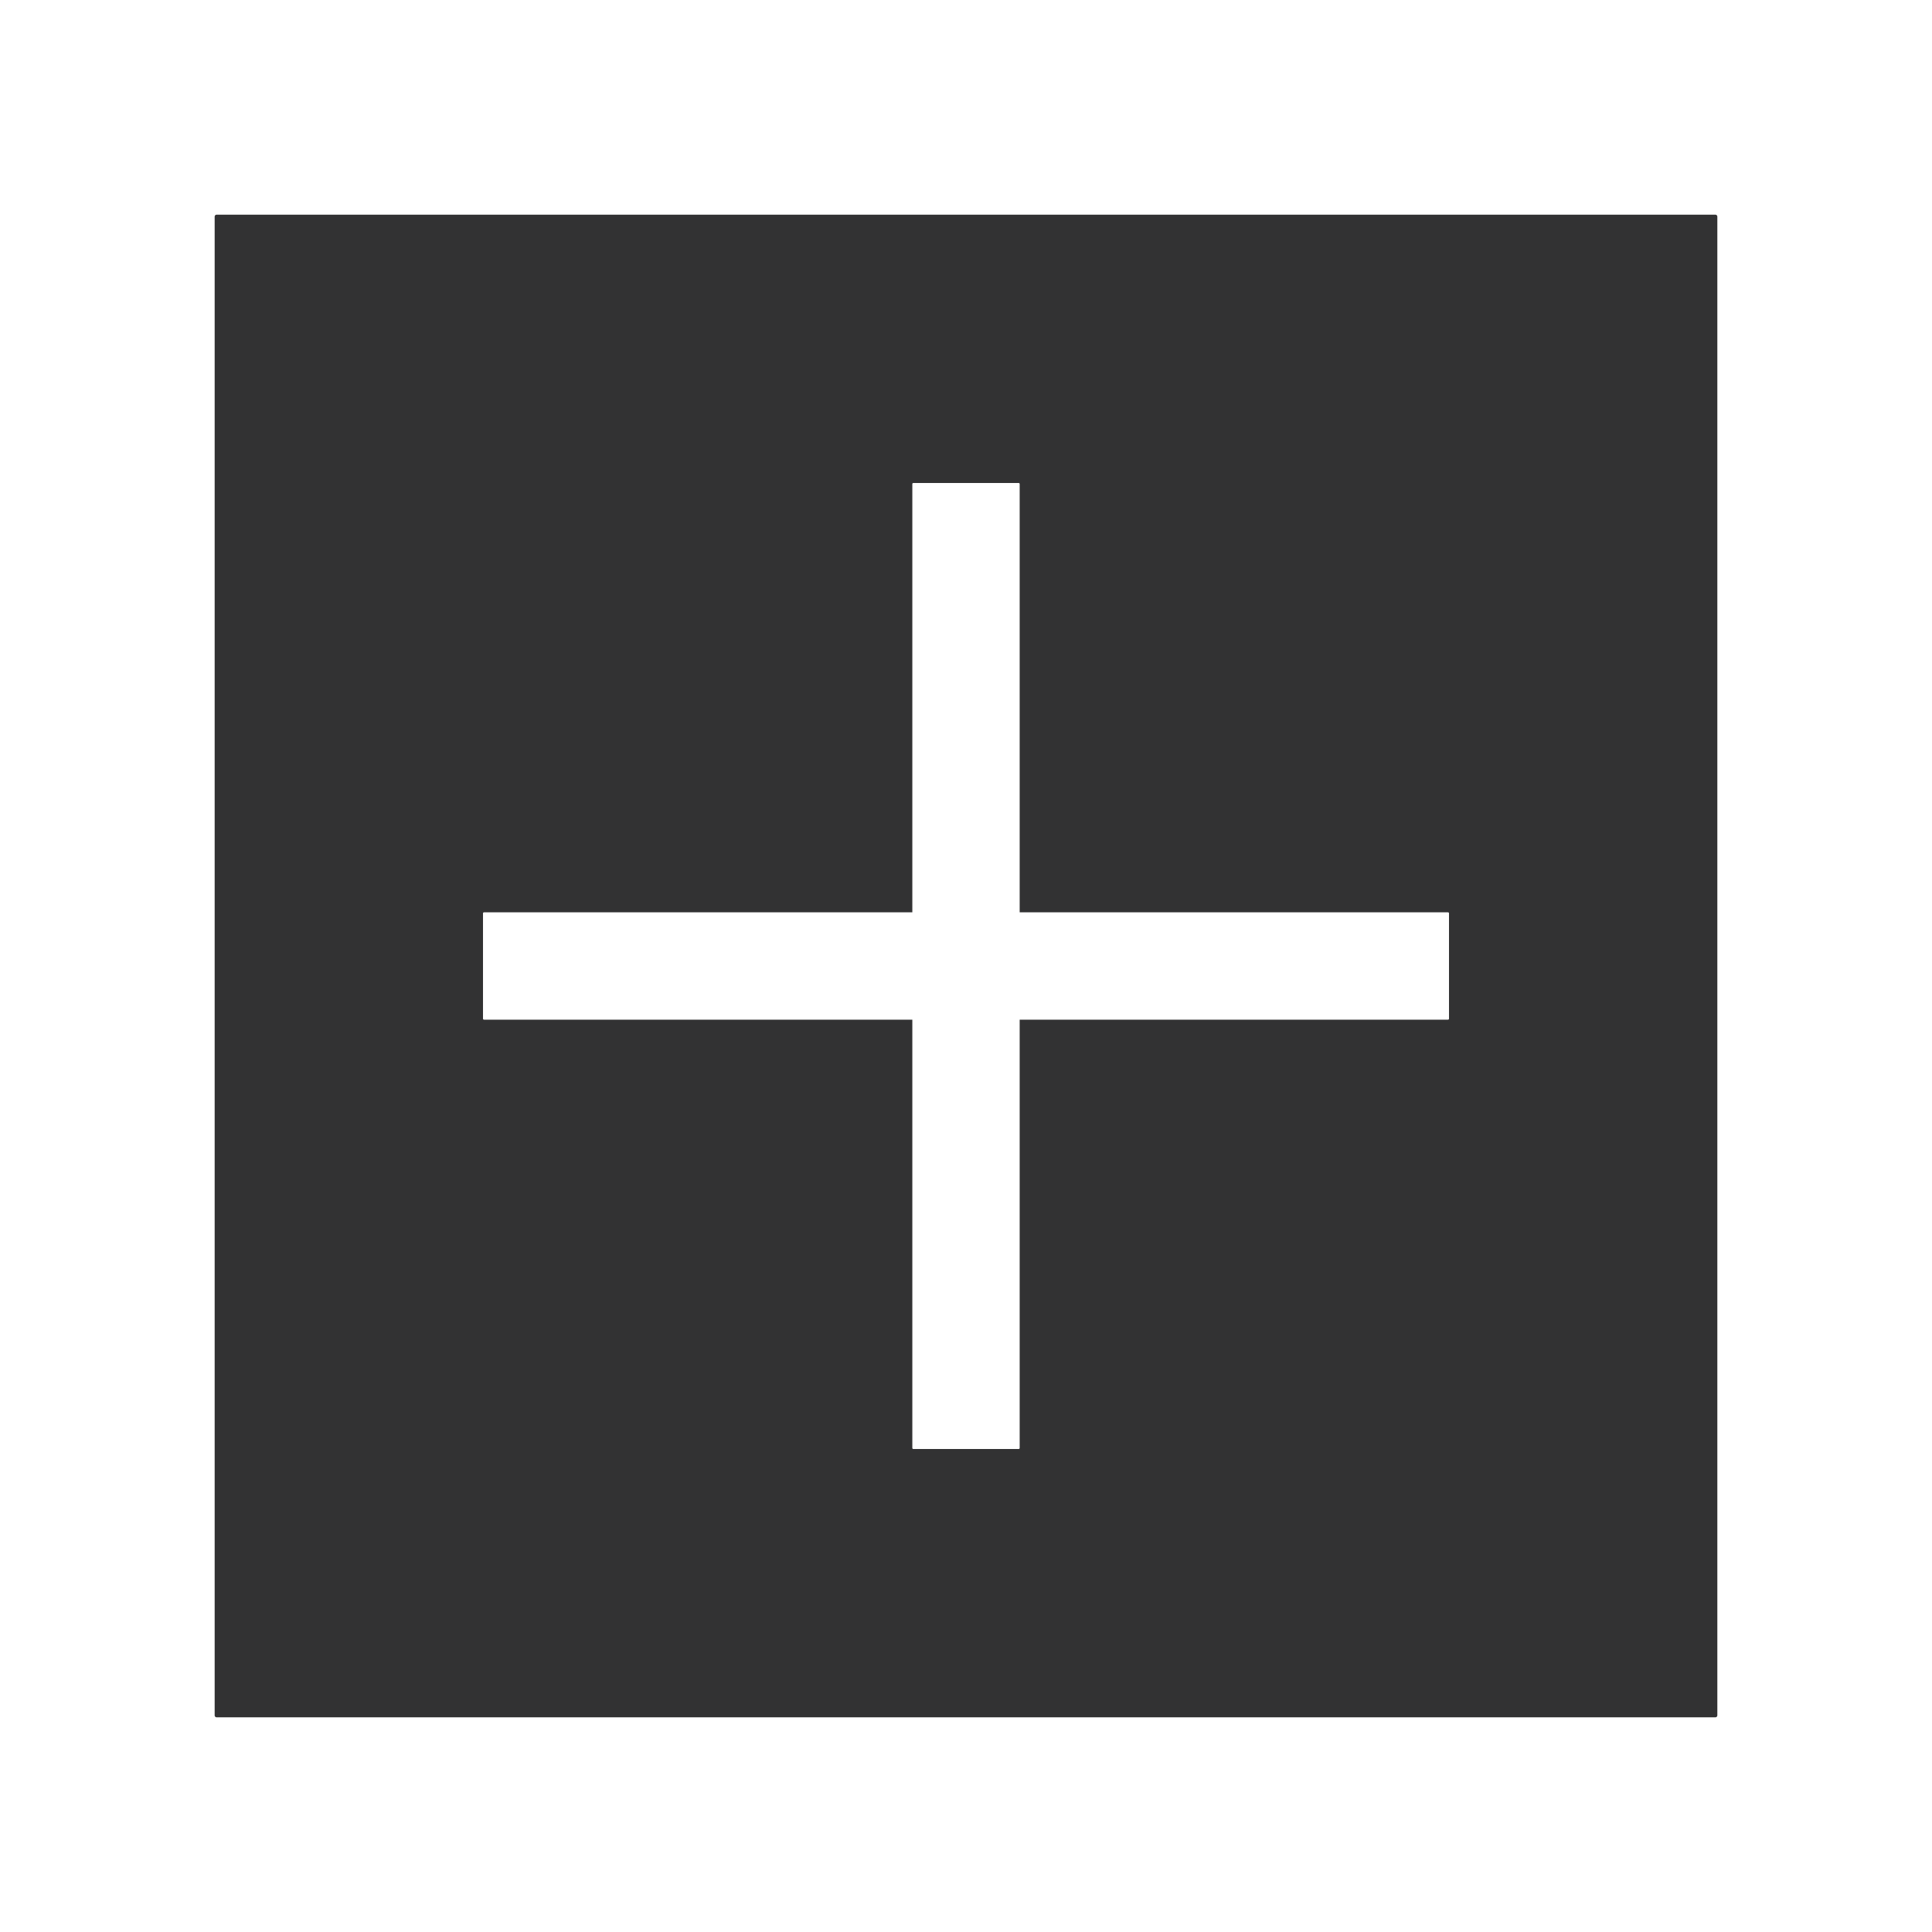
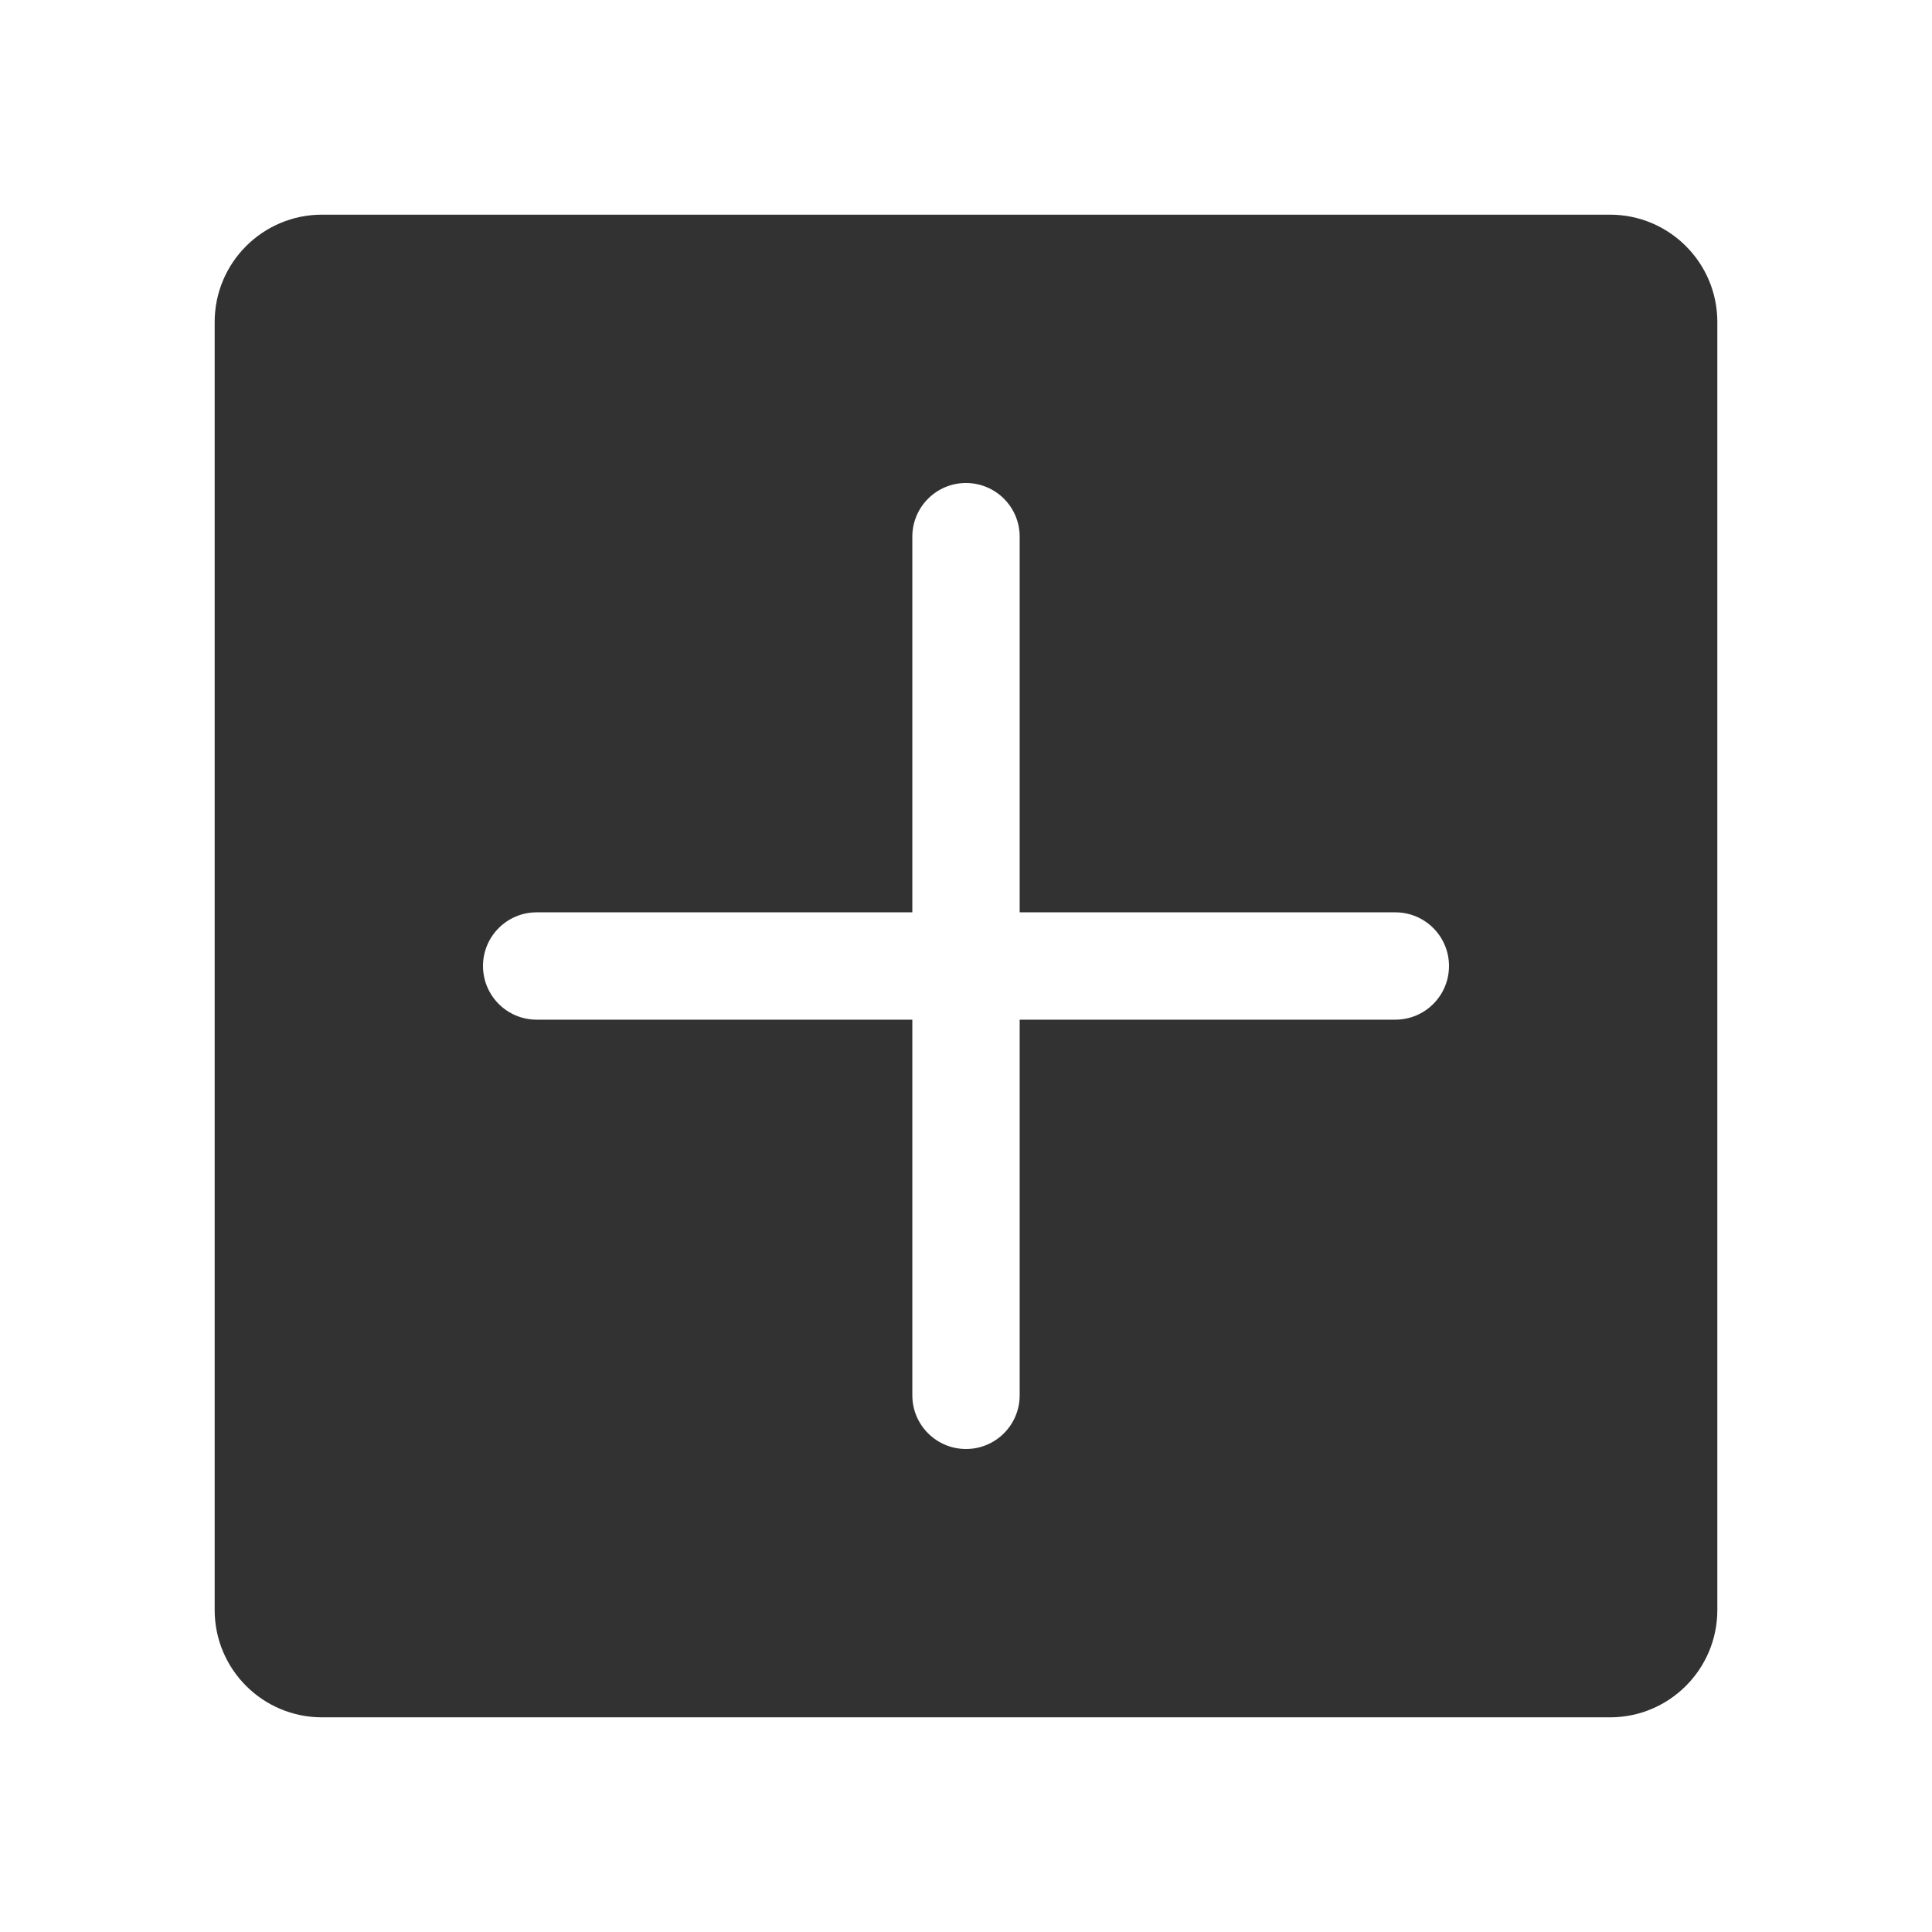
<svg xmlns="http://www.w3.org/2000/svg" width="1000" height="1000">
-   <path d="M472.222 472.222H250.5a.5.5 0 0 0-.5.5v54.556a.5.5 0 0 0 .5.5h221.722V749.5a.5.5 0 0 0 .5.5h54.556a.5.5 0 0 0 .5-.5V527.778H749.5a.5.5 0 0 0 .5-.5v-54.556a.5.5 0 0 0-.5-.5H527.778V250.5a.5.5 0 0 0-.5-.5h-54.556a.5.5 0 0 0-.5.5v221.722zm-360.11-361.11h775.777a1 1 0 0 1 1 1v775.777a1 1 0 0 1-1 1H112.11a1 1 0 0 1-1-1V112.11a1 1 0 0 1 1-1z" fill="#323233" fill-rule="evenodd" />
+   <path d="M472.222 472.222H277.778C262.437 472.222 250 484.66 250 500s12.437 27.778 27.778 27.778h194.444v194.444C472.222 737.563 484.66 750 500 750s27.778-12.437 27.778-27.778V527.778h194.444C737.563 527.778 750 515.34 750 500s-12.437-27.778-27.778-27.778H527.778V277.778C527.778 262.437 515.34 250 500 250s-27.778 12.437-27.778 27.778v194.444zm-305.555-361.11h666.666c30.683 0 55.556 24.872 55.556 55.555v666.666c0 30.683-24.873 55.556-55.556 55.556H166.667c-30.683 0-55.556-24.873-55.556-55.556V166.667c0-30.683 24.873-55.556 55.556-55.556z" fill="#323233" fill-rule="evenodd" />
</svg>
